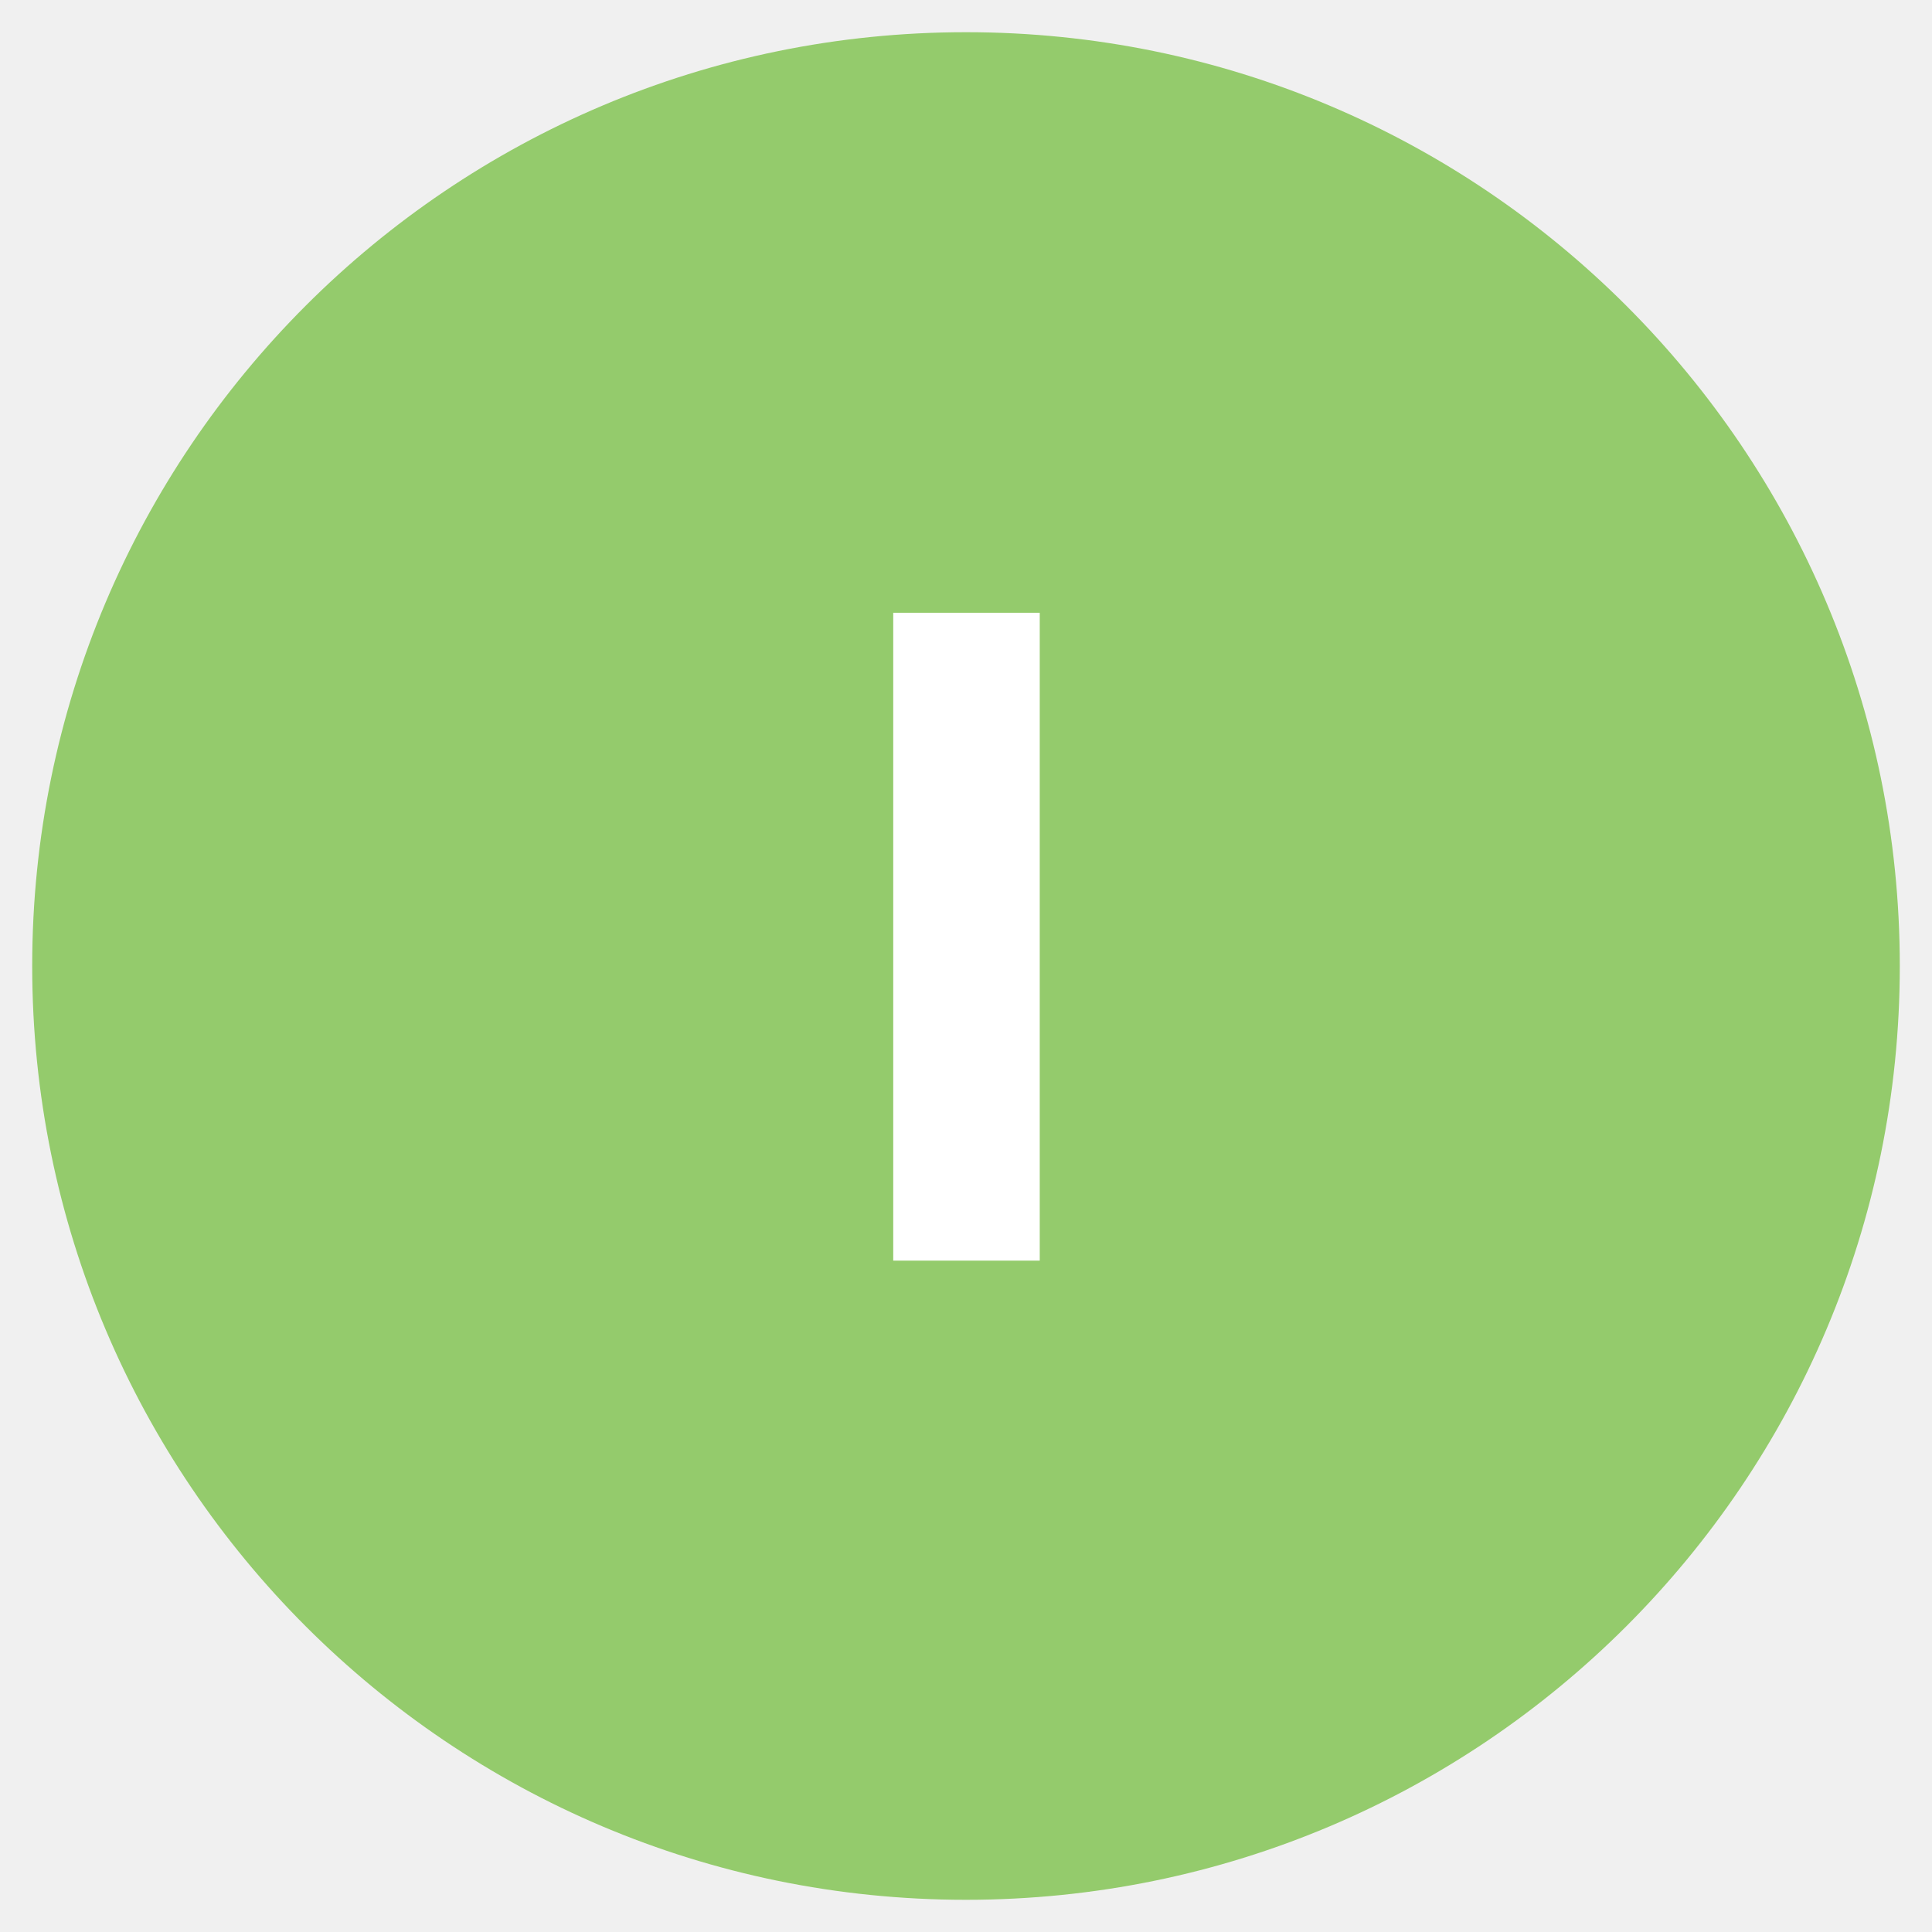
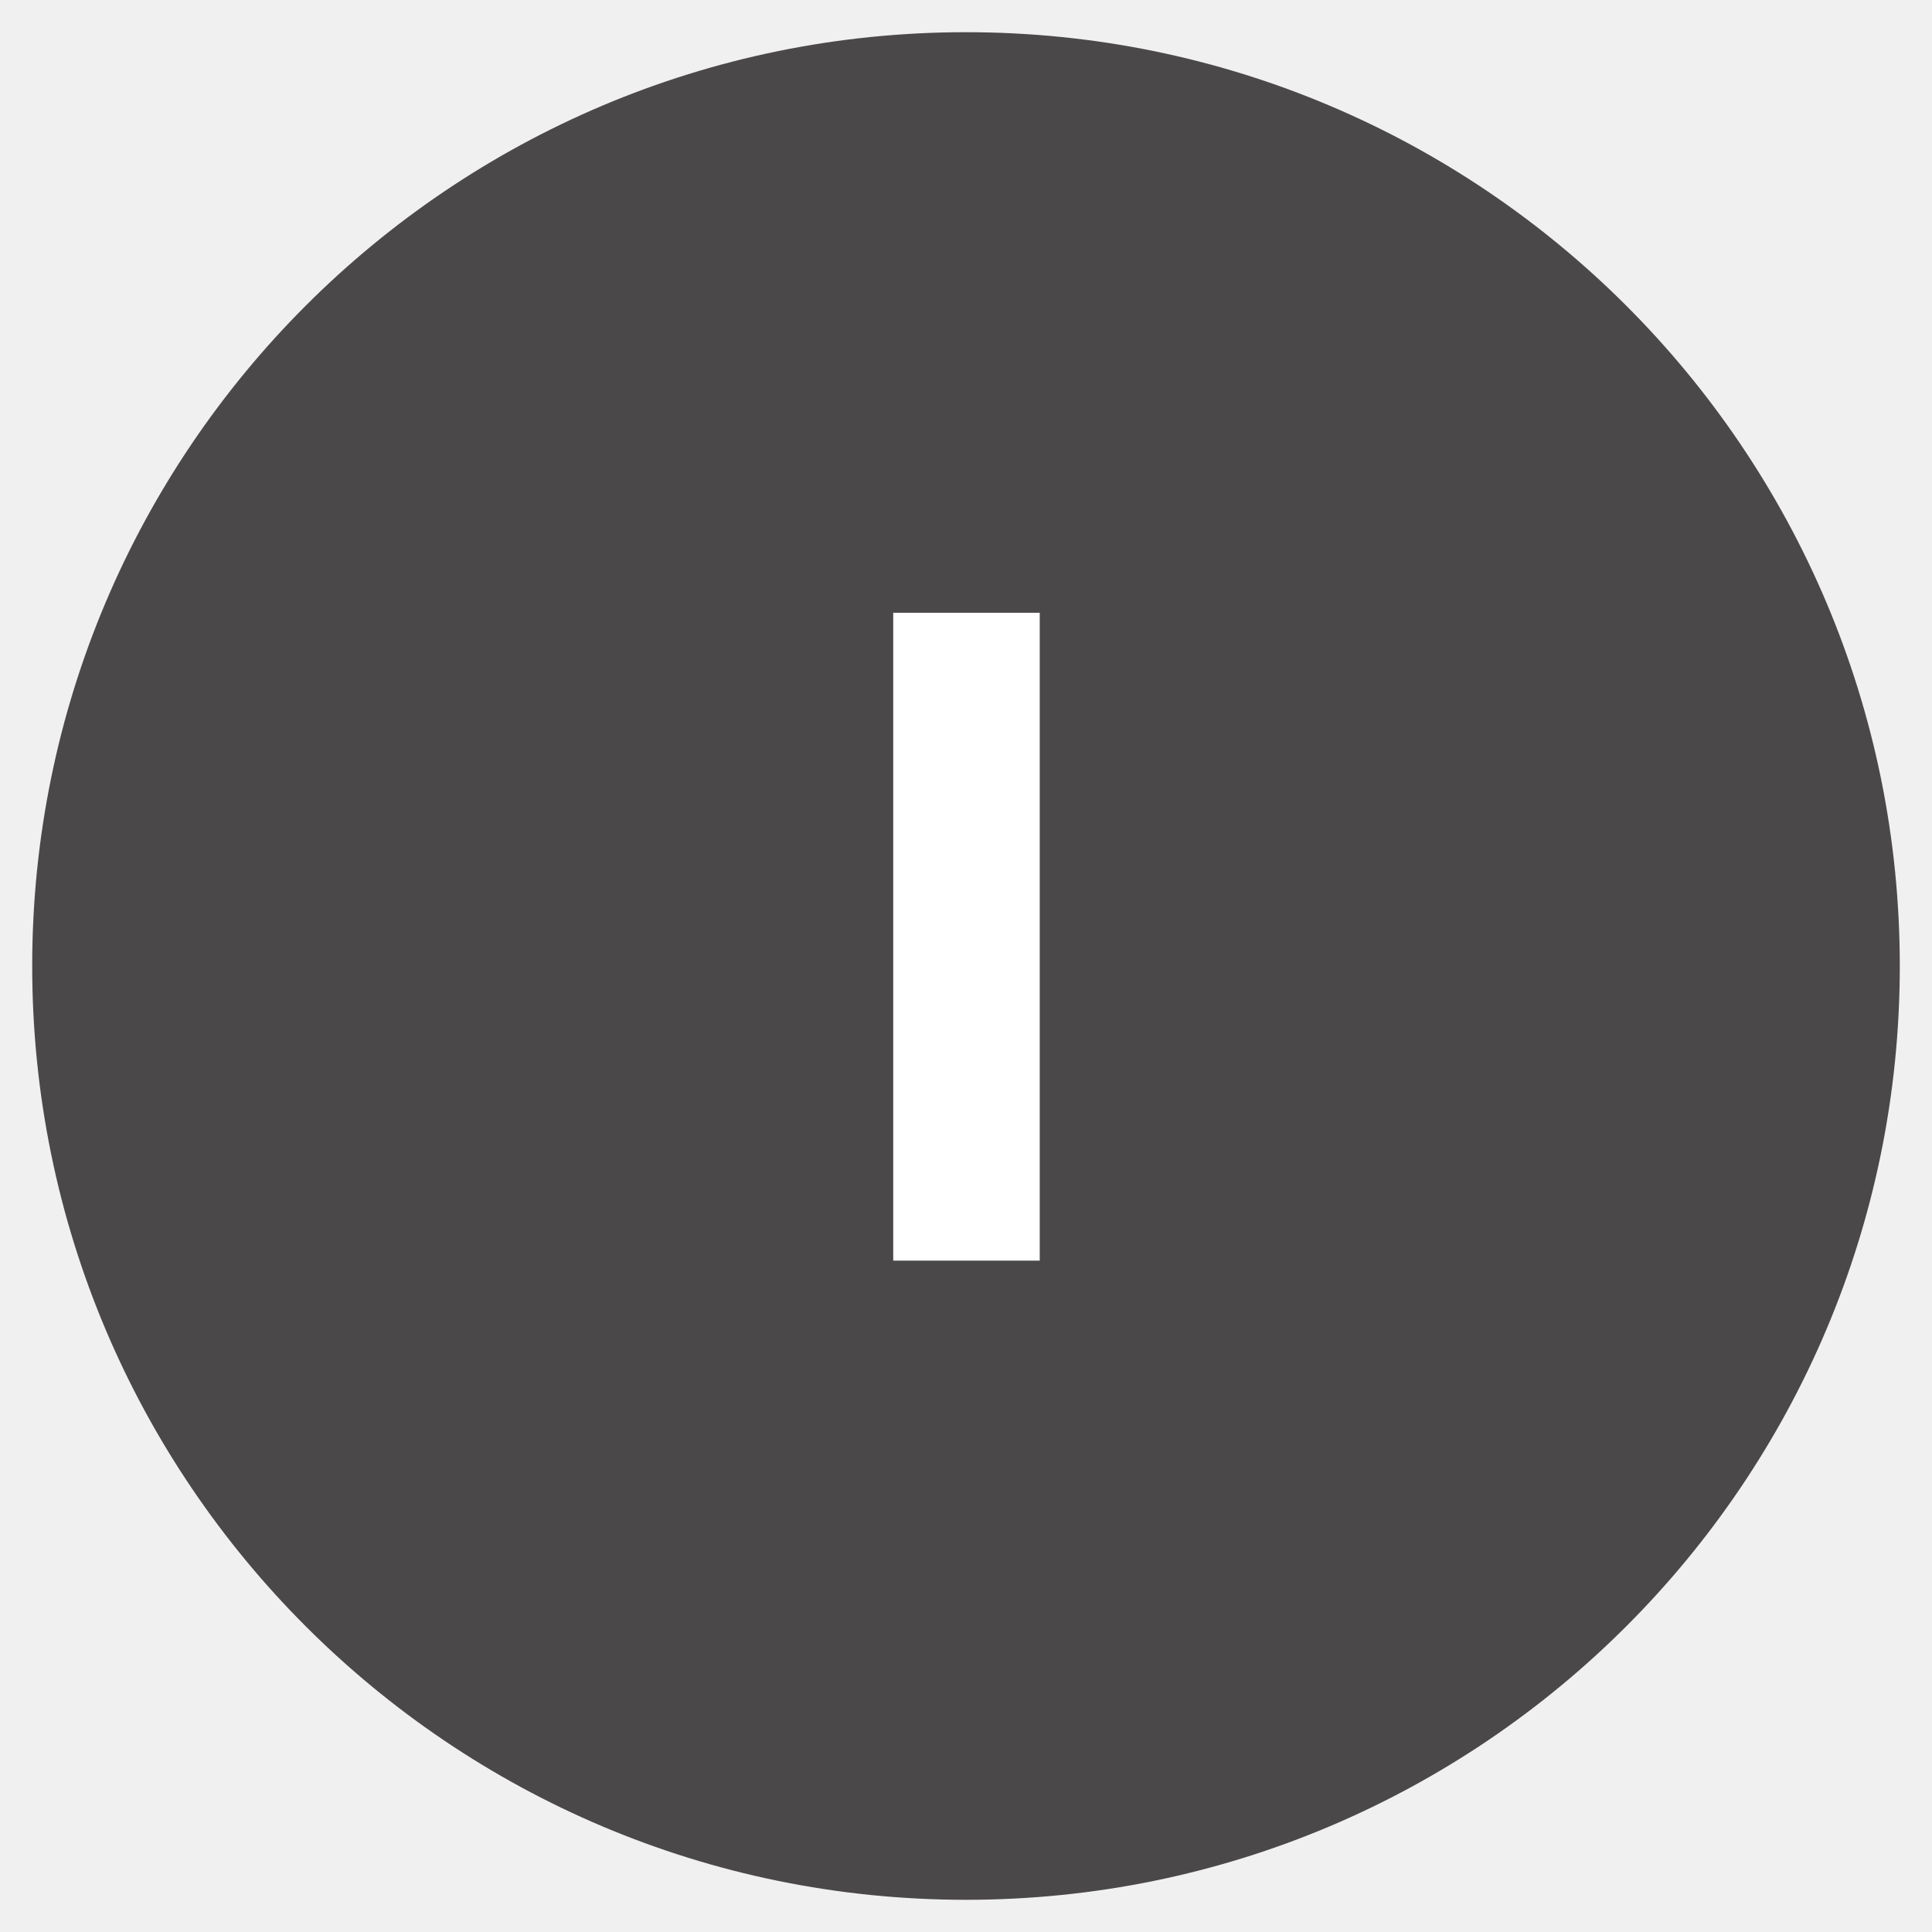
<svg xmlns="http://www.w3.org/2000/svg" id="HR" viewBox="0 0 60 60">
  <defs>
-     <style>.cls-1{fill:#fff;}.cls-2{fill:#94cb6c;}</style>
+     <style>.cls-1{fill:#fff;}.cls-2{fill:#4b484a;}</style>
  </defs>
  <circle class="cls-2" cx="30" cy="30" r="29" />
-   <path class="cls-1" d="M27.74,39.15V19.03h4.55v20.12h-4.55Z" />
+   <path class="cls-1" d="m27.74,39.15v-20.12h4.55v20.12h-4.55Z" />
</svg>
